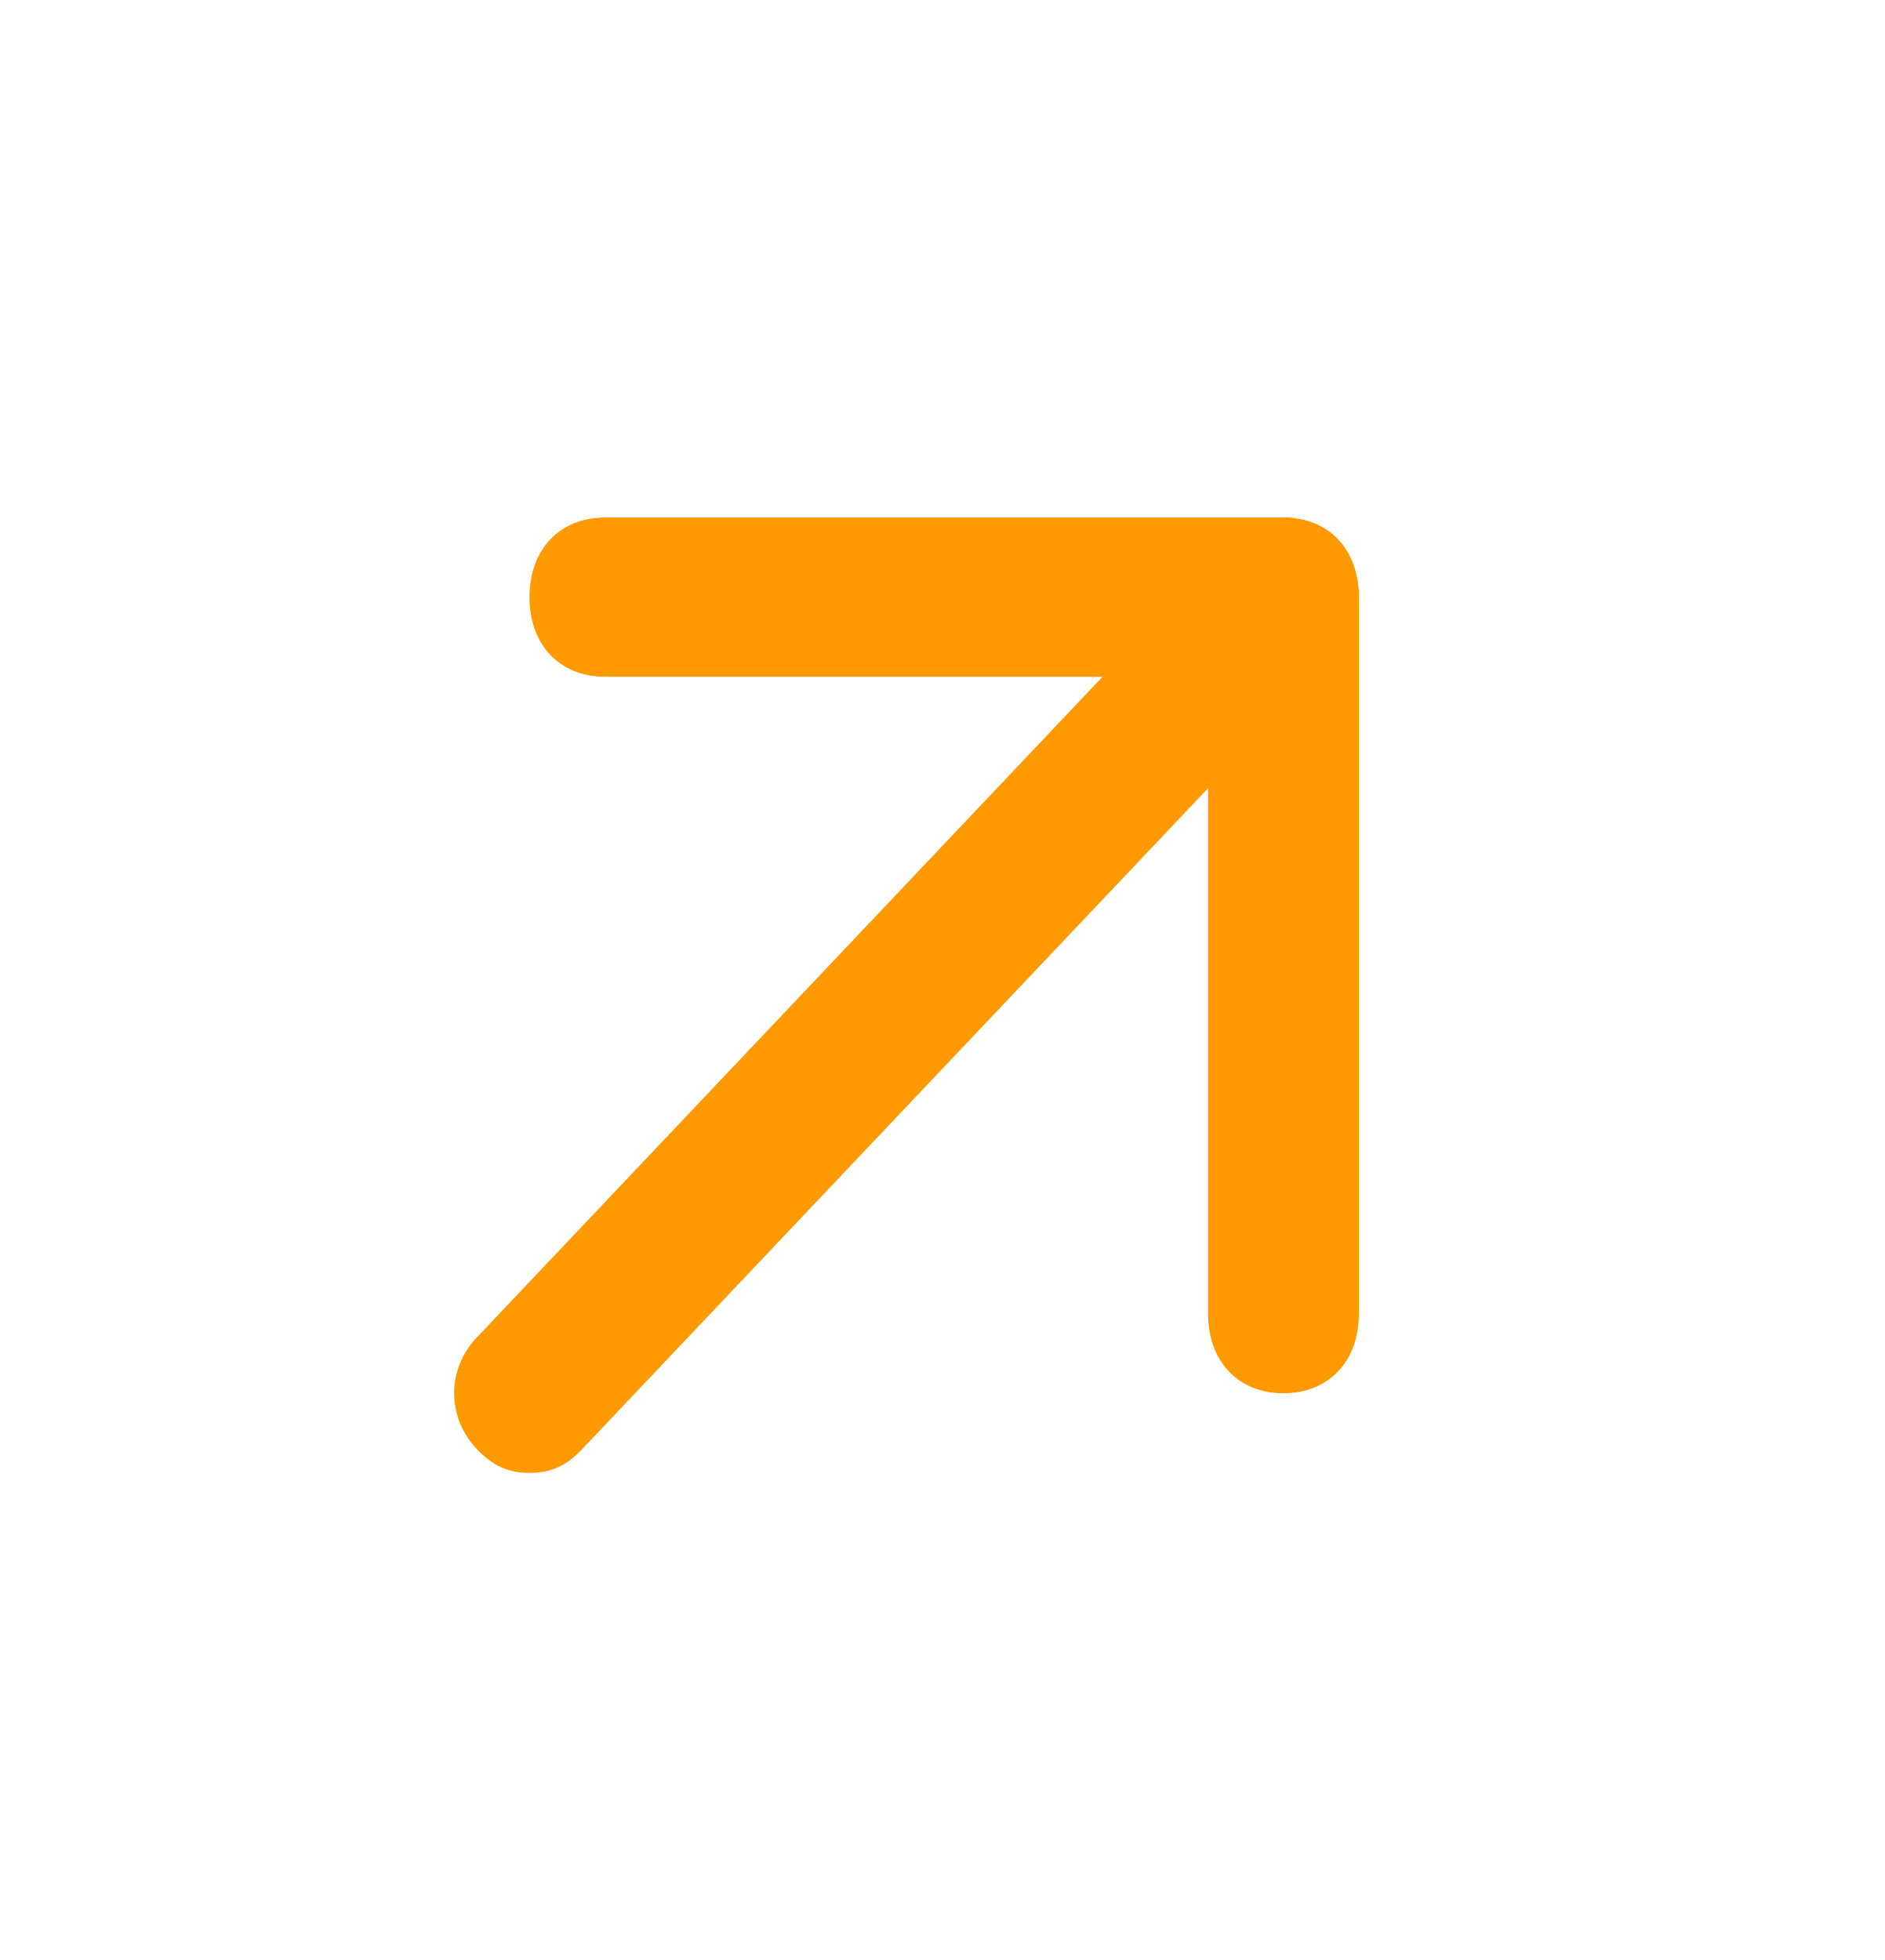
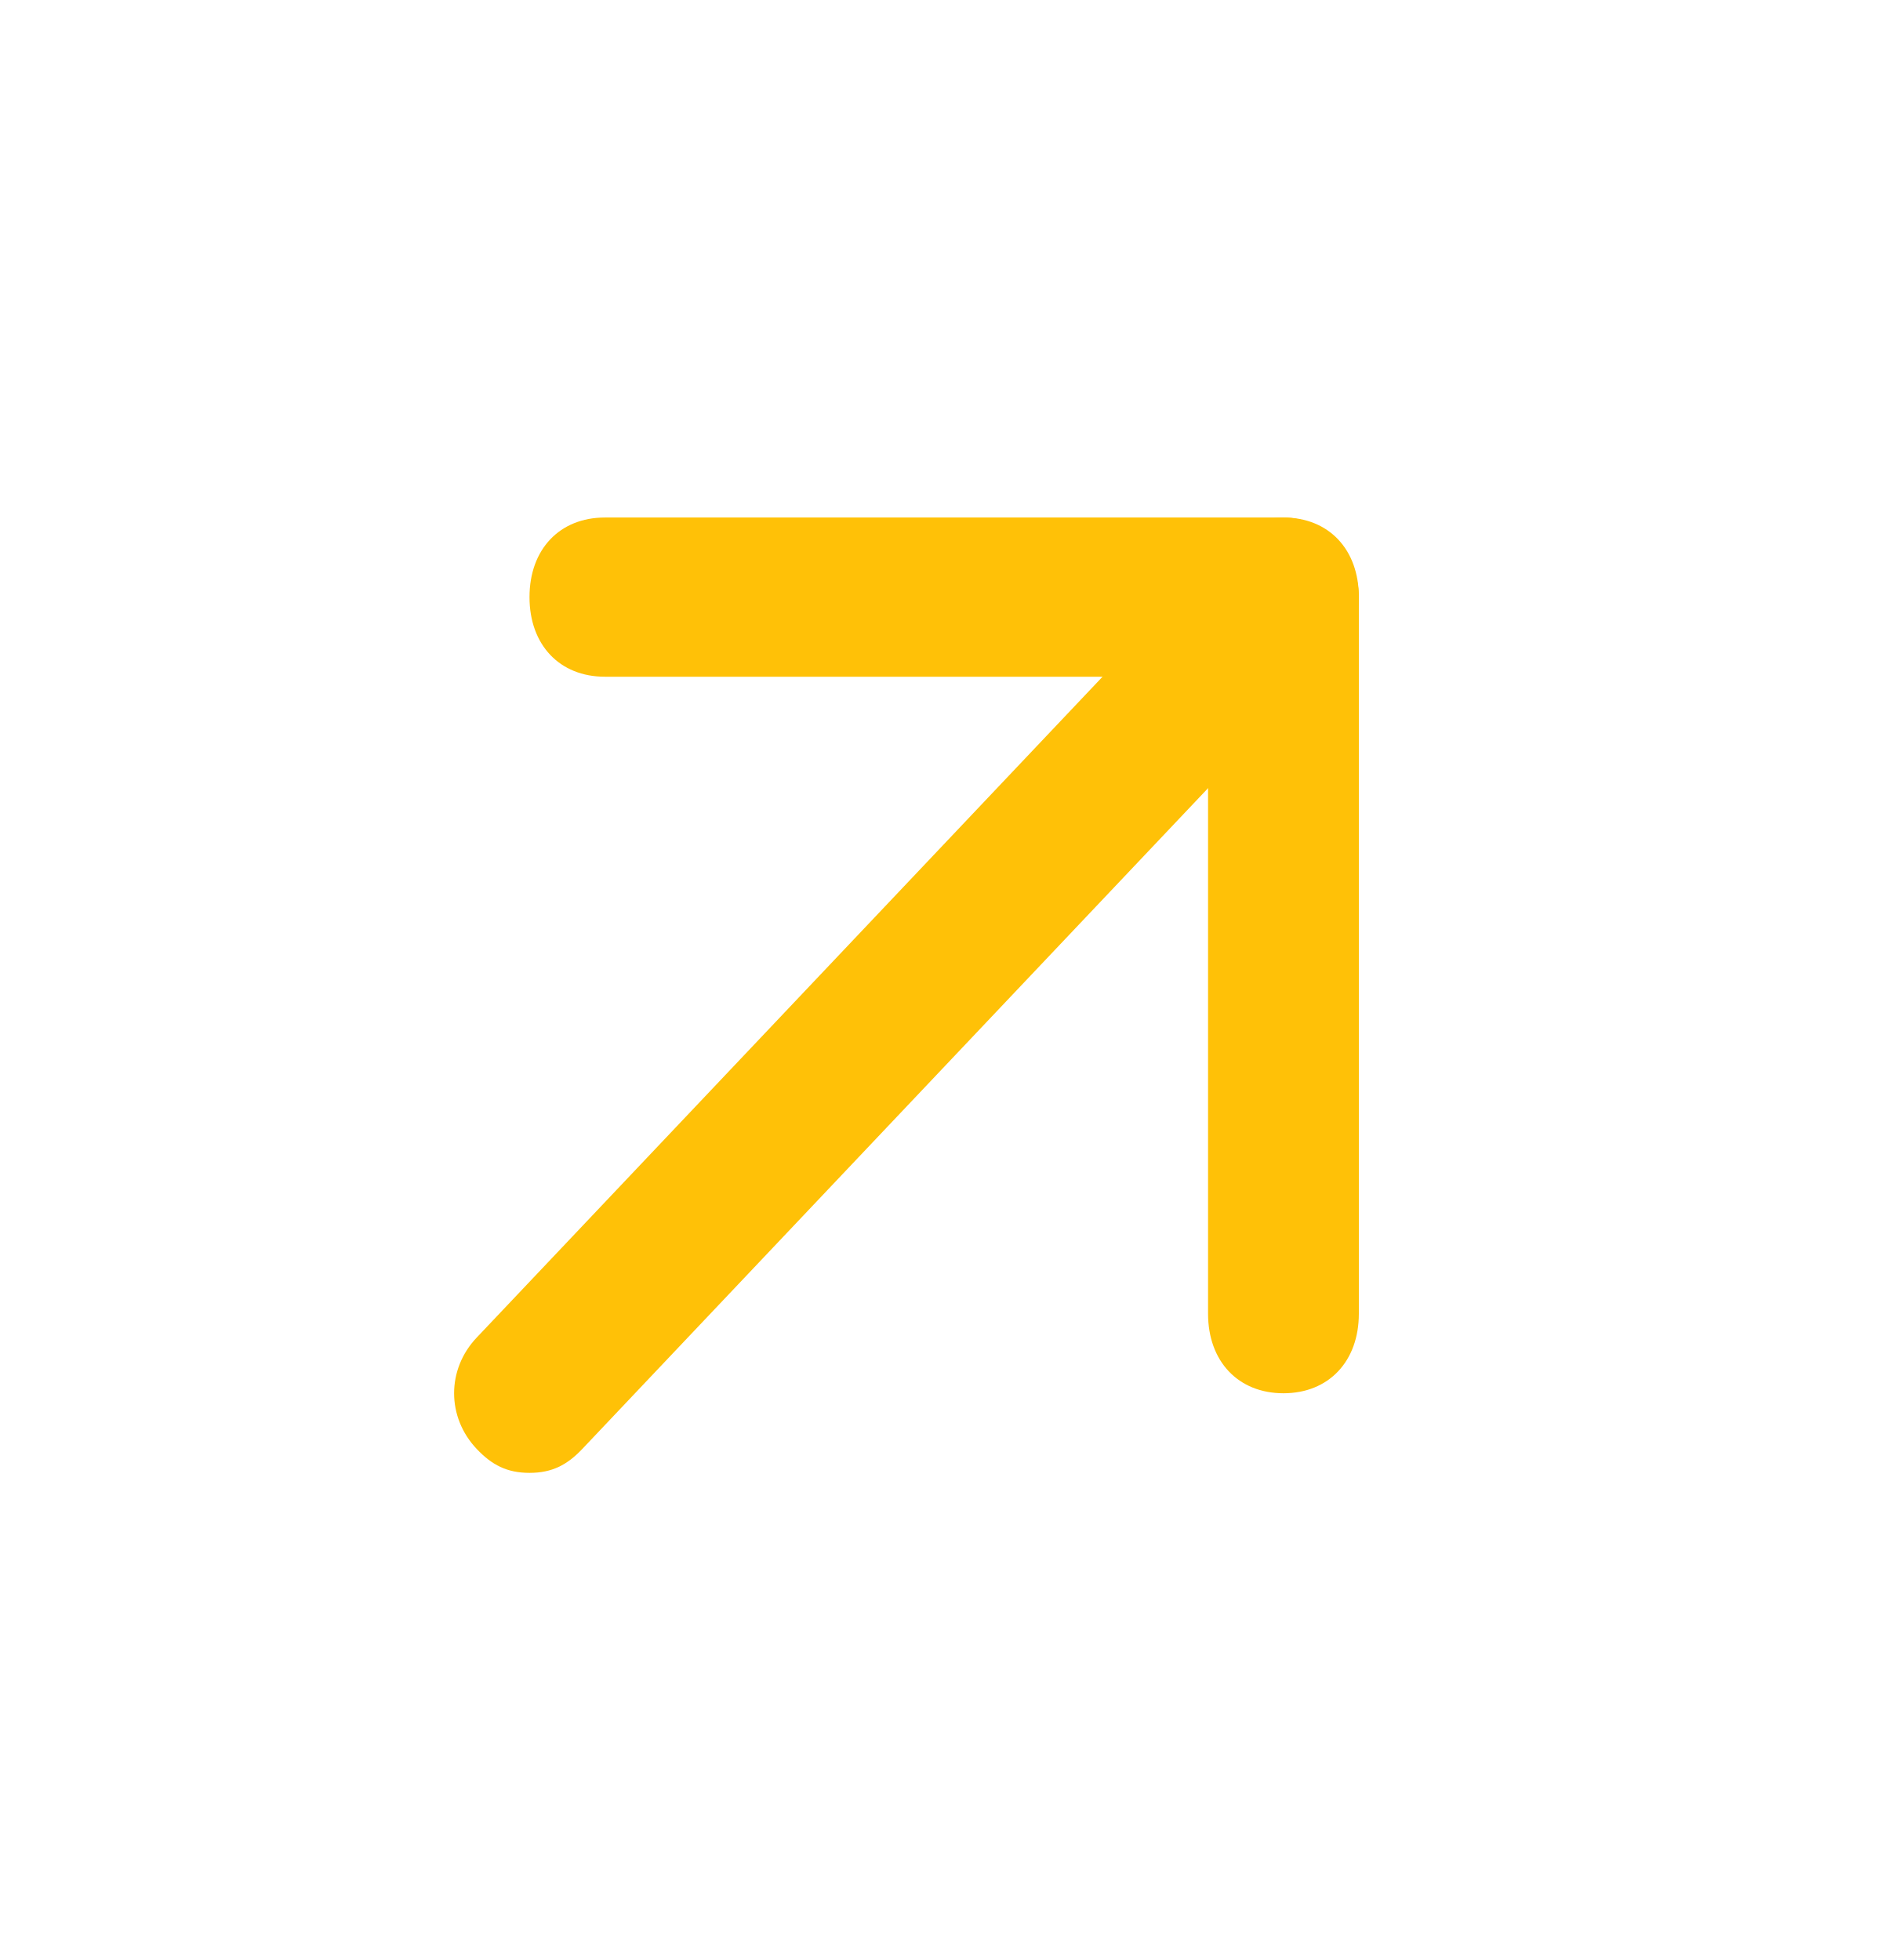
<svg xmlns="http://www.w3.org/2000/svg" width="25" height="26" viewBox="0 0 25 26" fill="none">
-   <path d="M7.023 19.538C6.723 19.538 6.523 19.432 6.323 19.221C5.923 18.799 5.923 18.165 6.323 17.743L16.323 7.182C16.723 6.759 17.323 6.759 17.723 7.182C18.123 7.604 18.123 8.238 17.723 8.66L7.723 19.221C7.523 19.432 7.323 19.538 7.023 19.538Z" fill="#FF9900" />
-   <path d="M17.023 18.482C16.423 18.482 16.023 18.059 16.023 17.426V8.977H8.023C7.423 8.977 7.023 8.555 7.023 7.921C7.023 7.287 7.423 6.865 8.023 6.865H17.023C17.623 6.865 18.023 7.287 18.023 7.921V17.426C18.023 18.059 17.623 18.482 17.023 18.482Z" fill="#FF9900" />
+   <path d="M7.023 19.538C6.723 19.538 6.523 19.432 6.323 19.221C5.923 18.799 5.923 18.165 6.323 17.743L16.323 7.182C16.723 6.759 17.323 6.759 17.723 7.182C18.123 7.604 18.123 8.238 17.723 8.66L7.723 19.221C7.523 19.432 7.323 19.538 7.023 19.538Z" fill="#FFC107" />
+   <path d="M17.023 18.482C16.423 18.482 16.023 18.059 16.023 17.426V8.977H8.023C7.423 8.977 7.023 8.555 7.023 7.921C7.023 7.287 7.423 6.865 8.023 6.865H17.023C17.623 6.865 18.023 7.287 18.023 7.921V17.426C18.023 18.059 17.623 18.482 17.023 18.482Z" fill="#FFC107" />
</svg>
